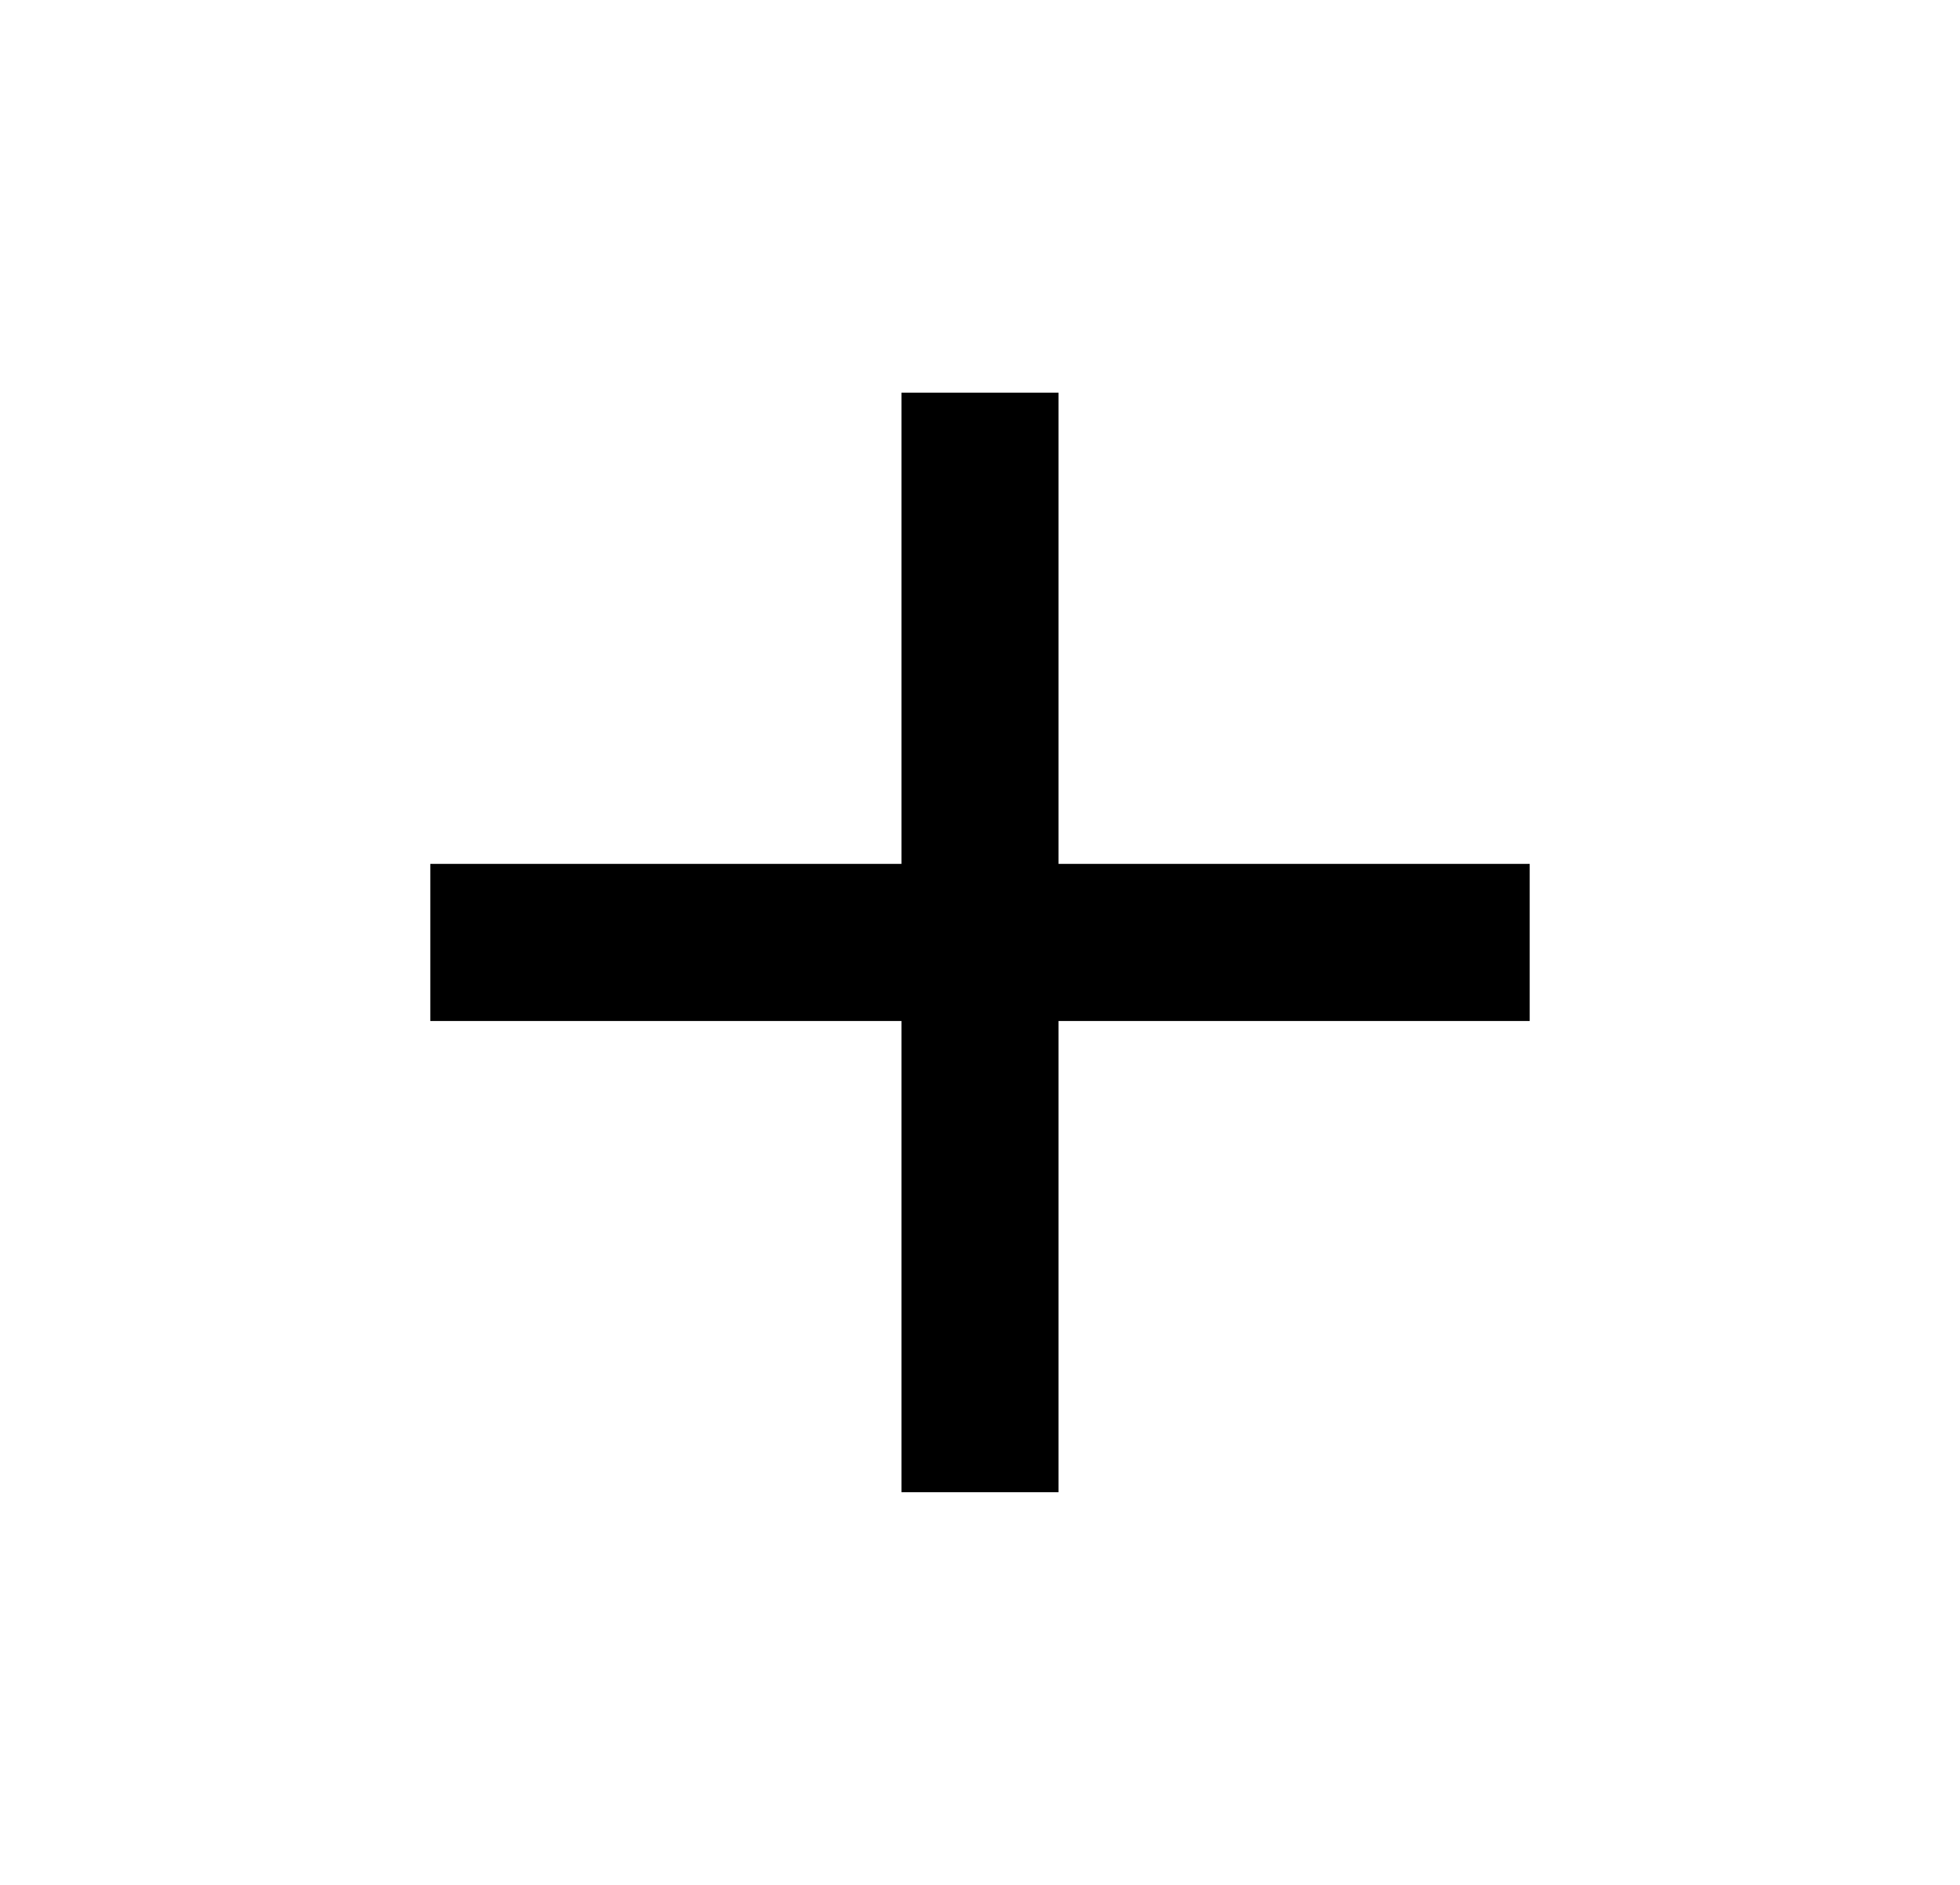
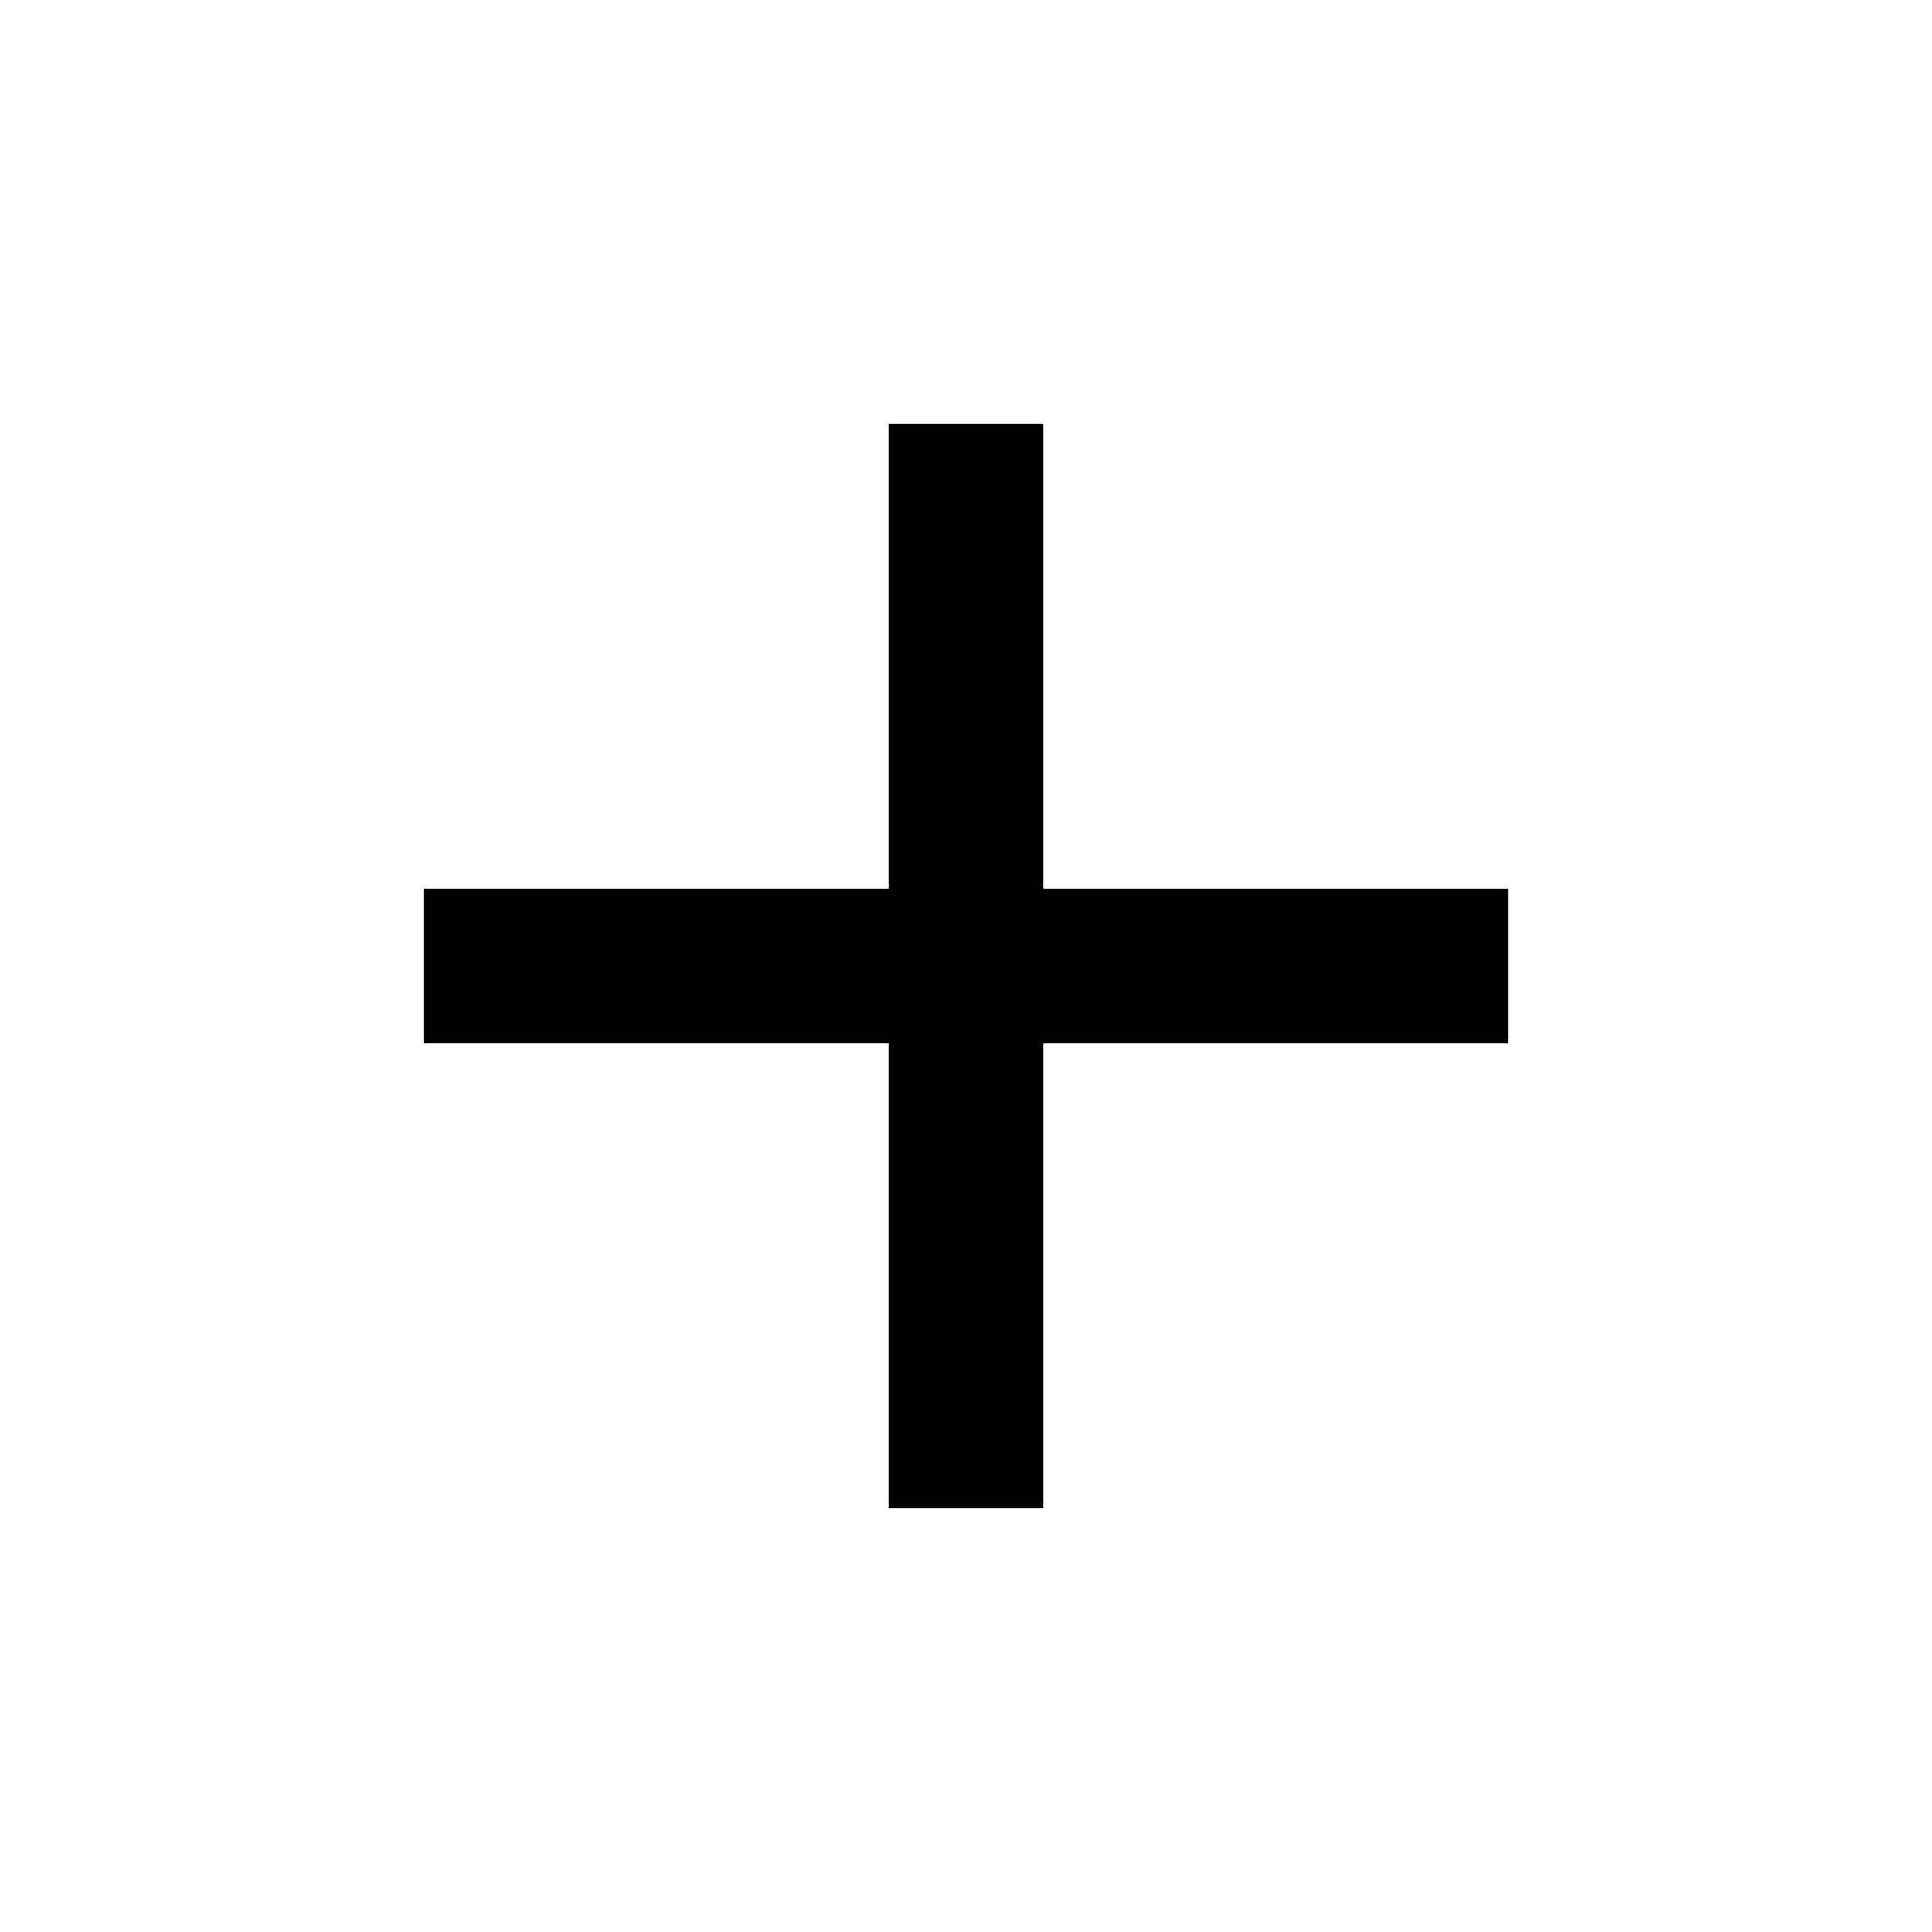
- <svg xmlns="http://www.w3.org/2000/svg" width="26" height="25" viewBox="0 0 26 25" fill="none">
+ <svg xmlns="http://www.w3.org/2000/svg" width="20" height="20" viewBox="0 0 26 25" fill="none">
  <path d="M11.958 19.792V13.542H5.708V11.458H11.958V5.208H14.042V11.458H20.292V13.542H14.042V19.792H11.958Z" fill="black" />
</svg>
